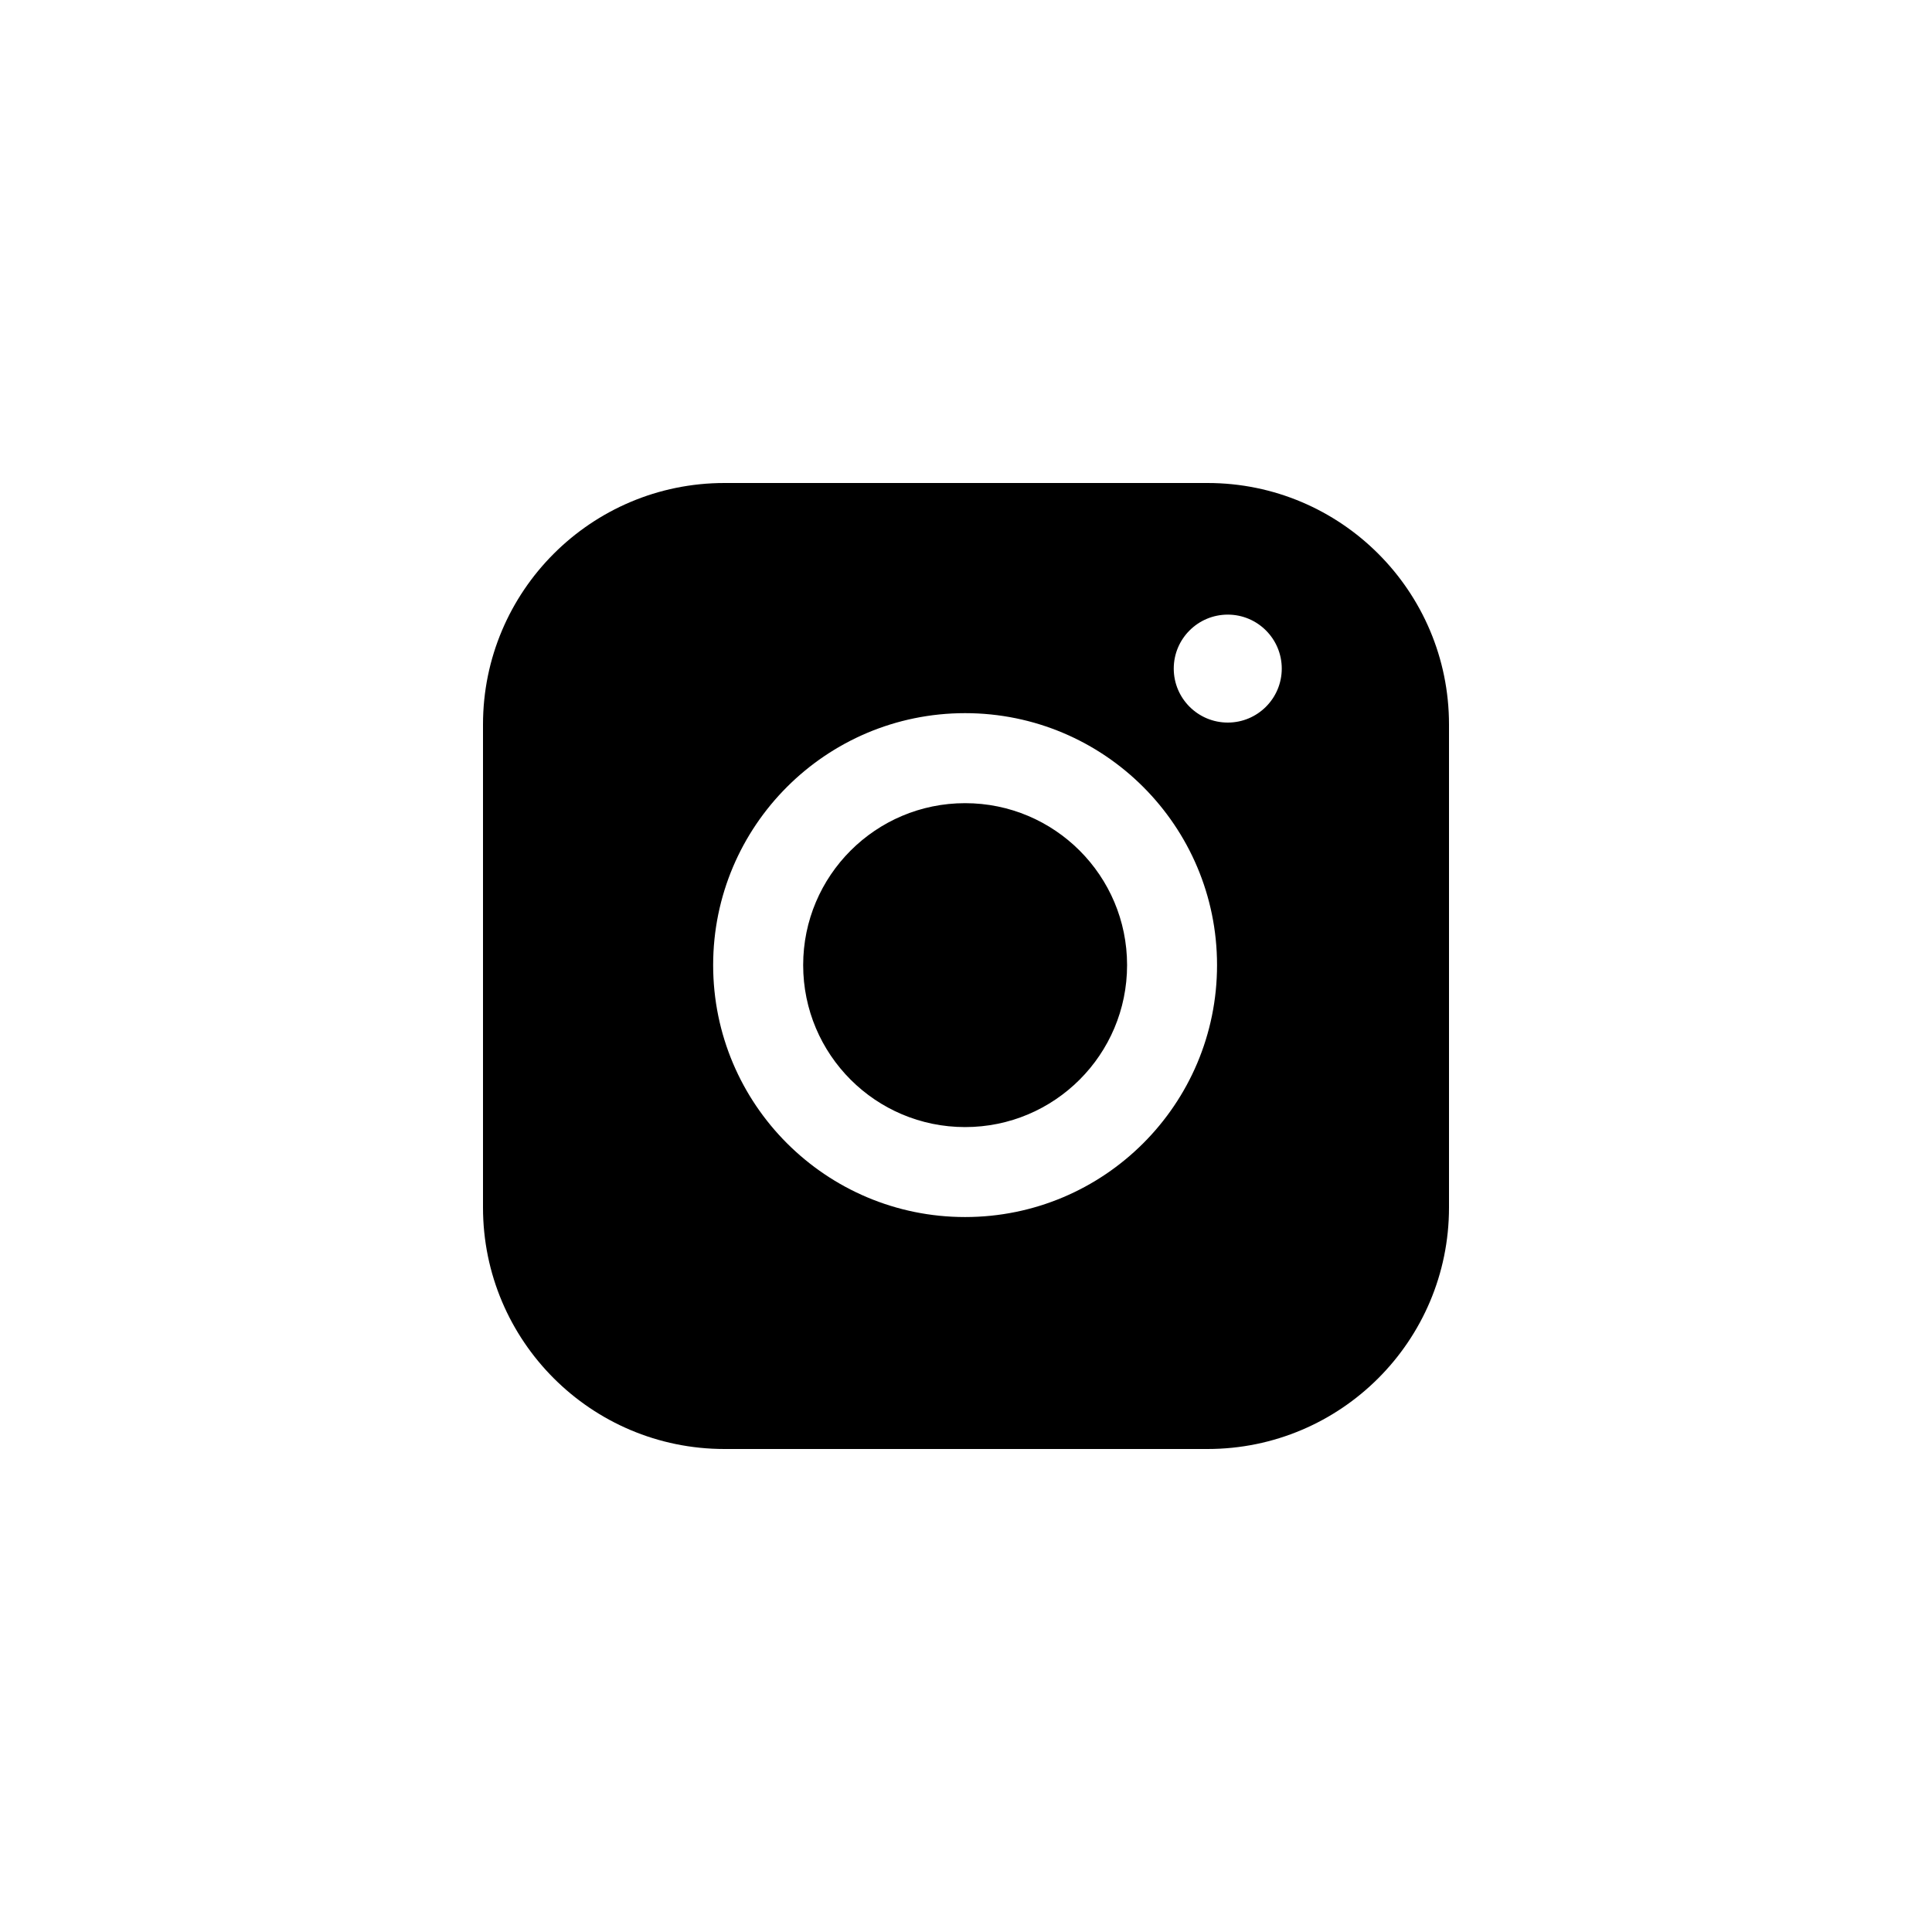
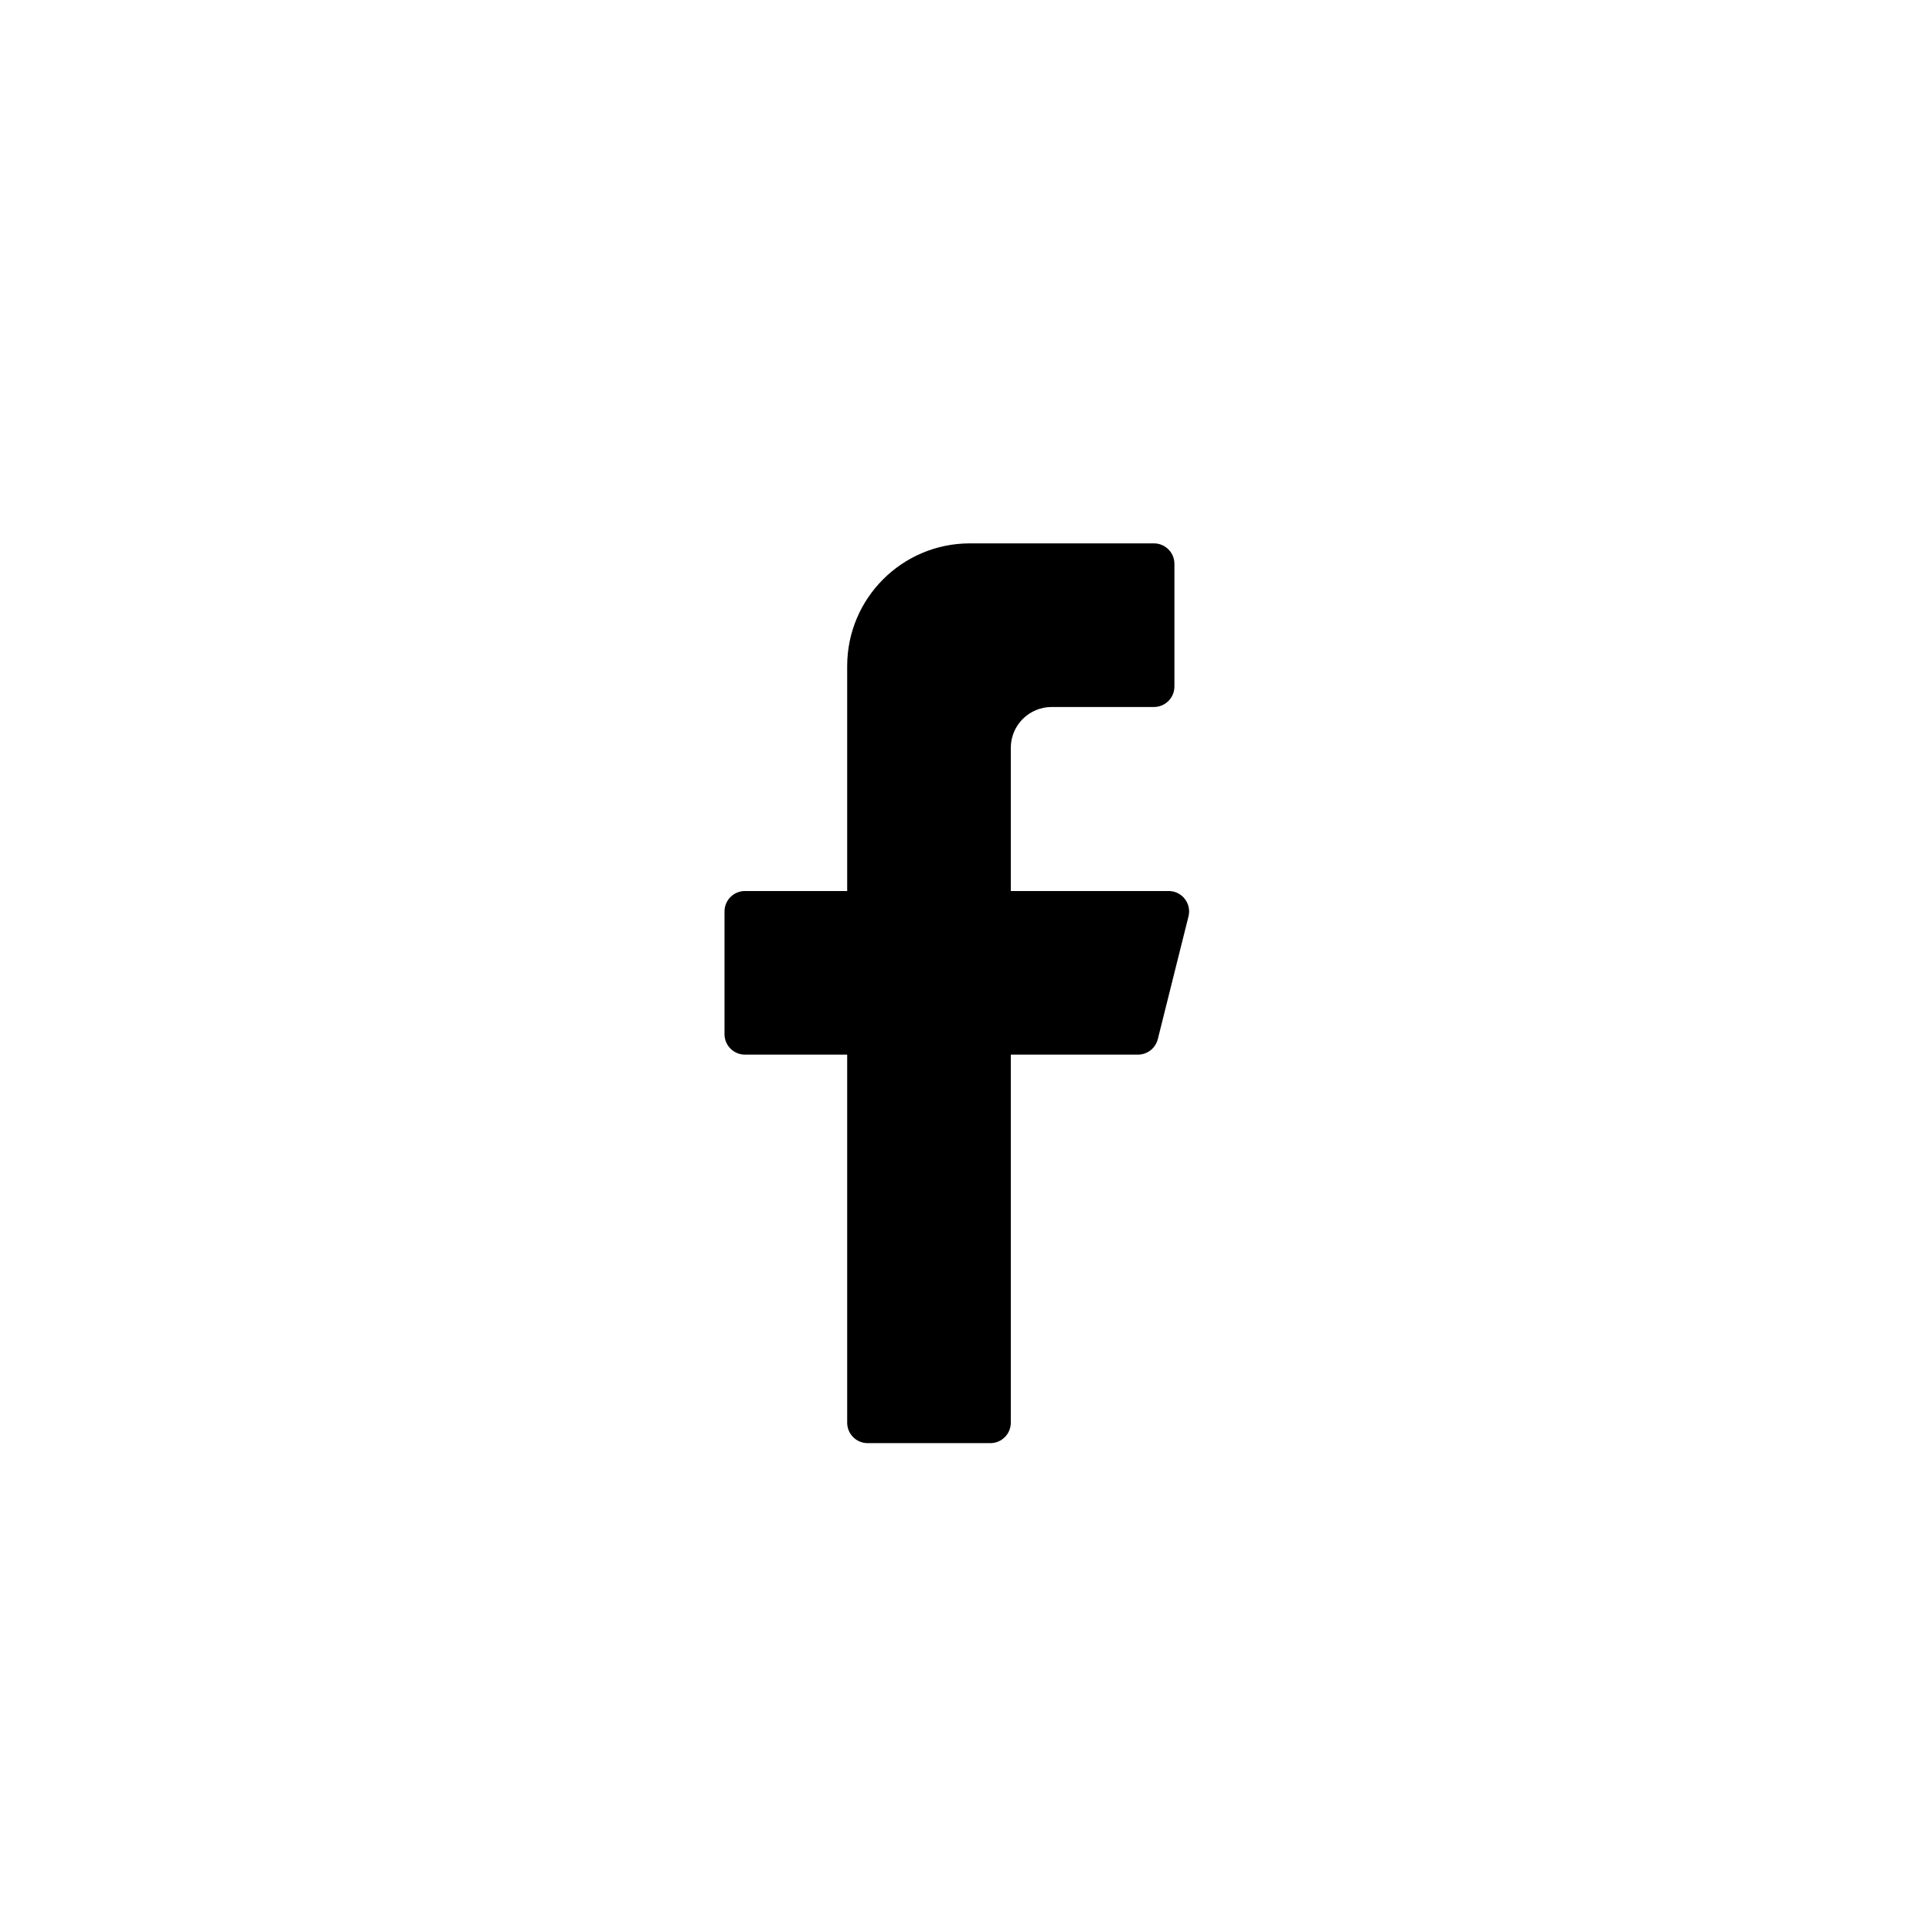
<svg xmlns="http://www.w3.org/2000/svg" width="32" height="32" viewBox="0 0 32 32" fill="none">
  <circle cx="16" cy="16" r="15.728" stroke="" stroke-opacity="0.6" stroke-width="0.545" />
-   <path fill-rule="evenodd" clip-rule="evenodd" d="M8 12C8 9.791 9.791 8 12 8H20C22.209 8 24 9.791 24 12V20C24 22.209 22.209 24 20 24H12C9.791 24 8 22.209 8 20V12ZM13.303 15.985C13.303 17.467 14.504 18.668 15.985 18.668C17.467 18.668 18.668 17.467 18.668 15.985C18.668 14.504 17.467 13.303 15.985 13.303C14.504 13.303 13.303 14.504 13.303 15.985ZM15.985 11.812C13.681 11.812 11.812 13.681 11.812 15.985C11.812 18.29 13.681 20.158 15.985 20.158C18.29 20.158 20.158 18.29 20.158 15.985C20.158 13.681 18.29 11.812 15.985 11.812ZM20.336 10.18C19.842 10.18 19.441 10.58 19.441 11.074C19.441 11.568 19.842 11.968 20.336 11.968C20.829 11.968 21.23 11.568 21.23 11.074C21.23 10.58 20.829 10.18 20.336 10.18Z" fill="black" />
+   <path d="M16.403 23.903H14.371C14.184 23.903 14.032 23.752 14.032 23.564V17.468H12.339C12.152 17.468 12 17.316 12 17.129V15.097C12 14.91 12.152 14.758 12.339 14.758H14.032V11.032C14.032 9.91 14.942 9 16.064 9H19.113C19.3 9 19.452 9.152 19.452 9.339V11.371C19.452 11.558 19.3 11.71 19.113 11.71H17.419C17.045 11.71 16.742 12.013 16.742 12.387V14.758H19.357C19.577 14.758 19.739 14.965 19.685 15.179L19.177 17.211C19.139 17.362 19.004 17.468 18.848 17.468H16.742V23.564C16.742 23.752 16.59 23.903 16.403 23.903Z" fill="black" />
</svg>
